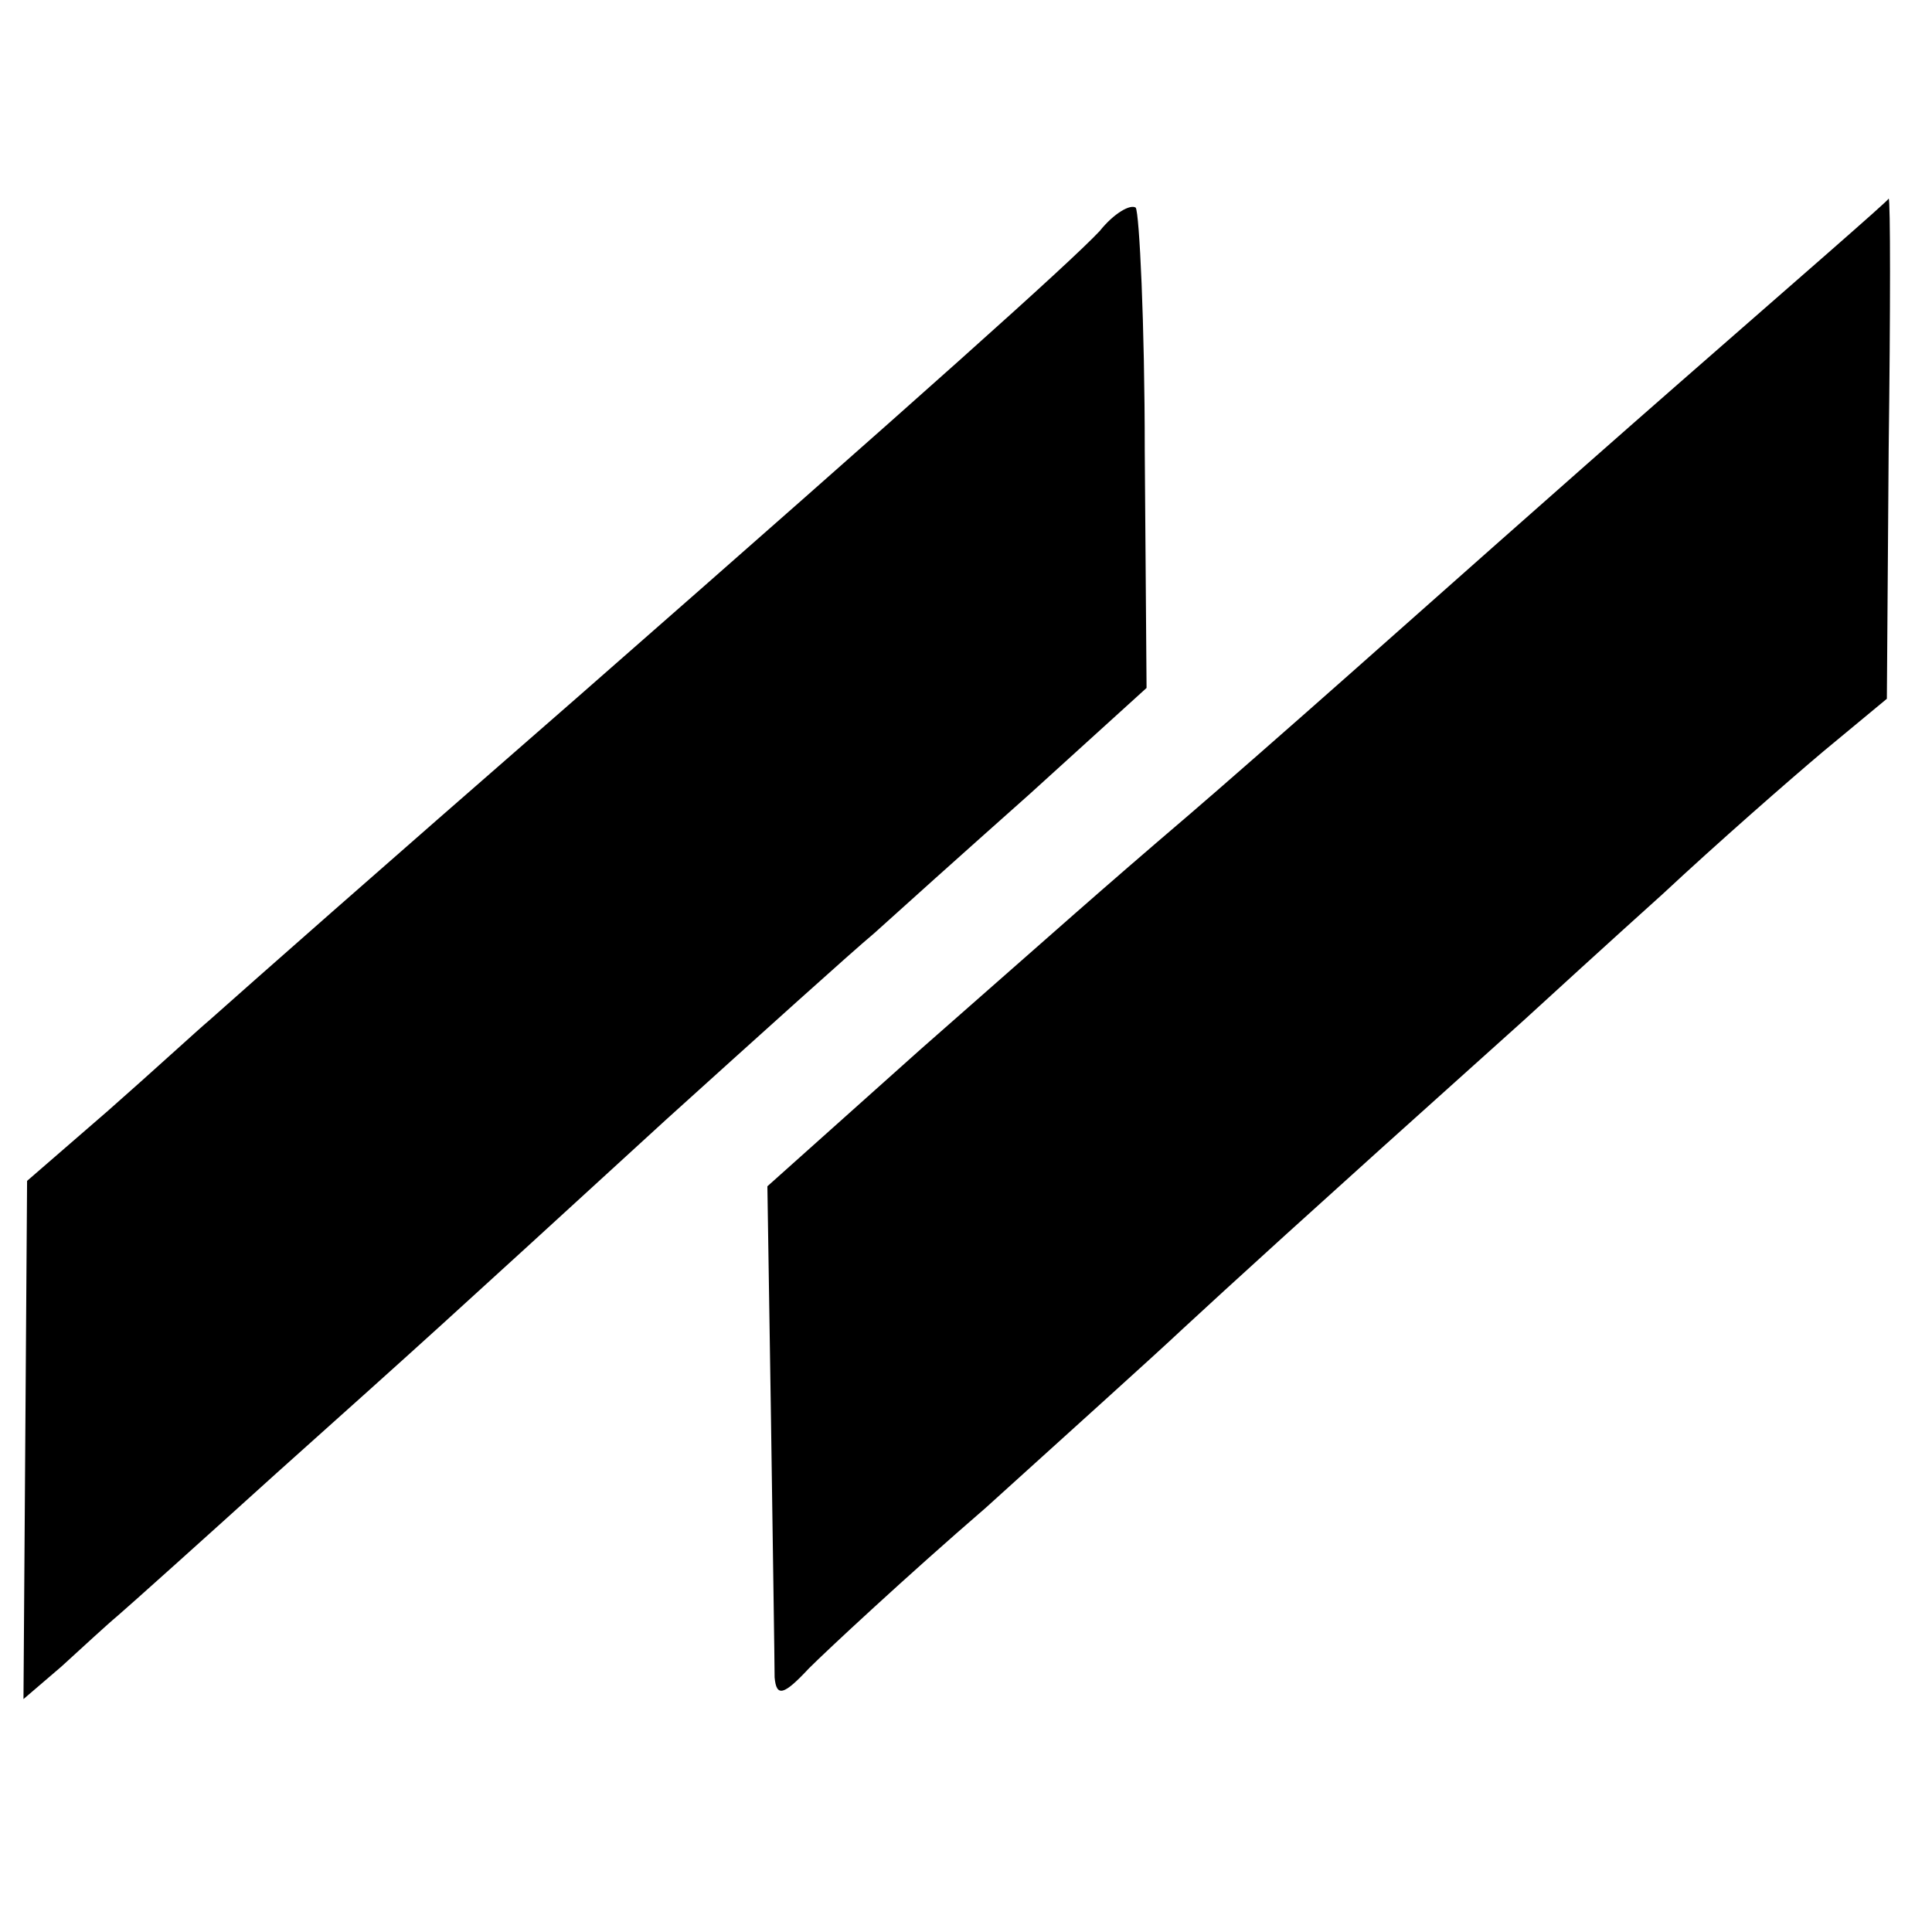
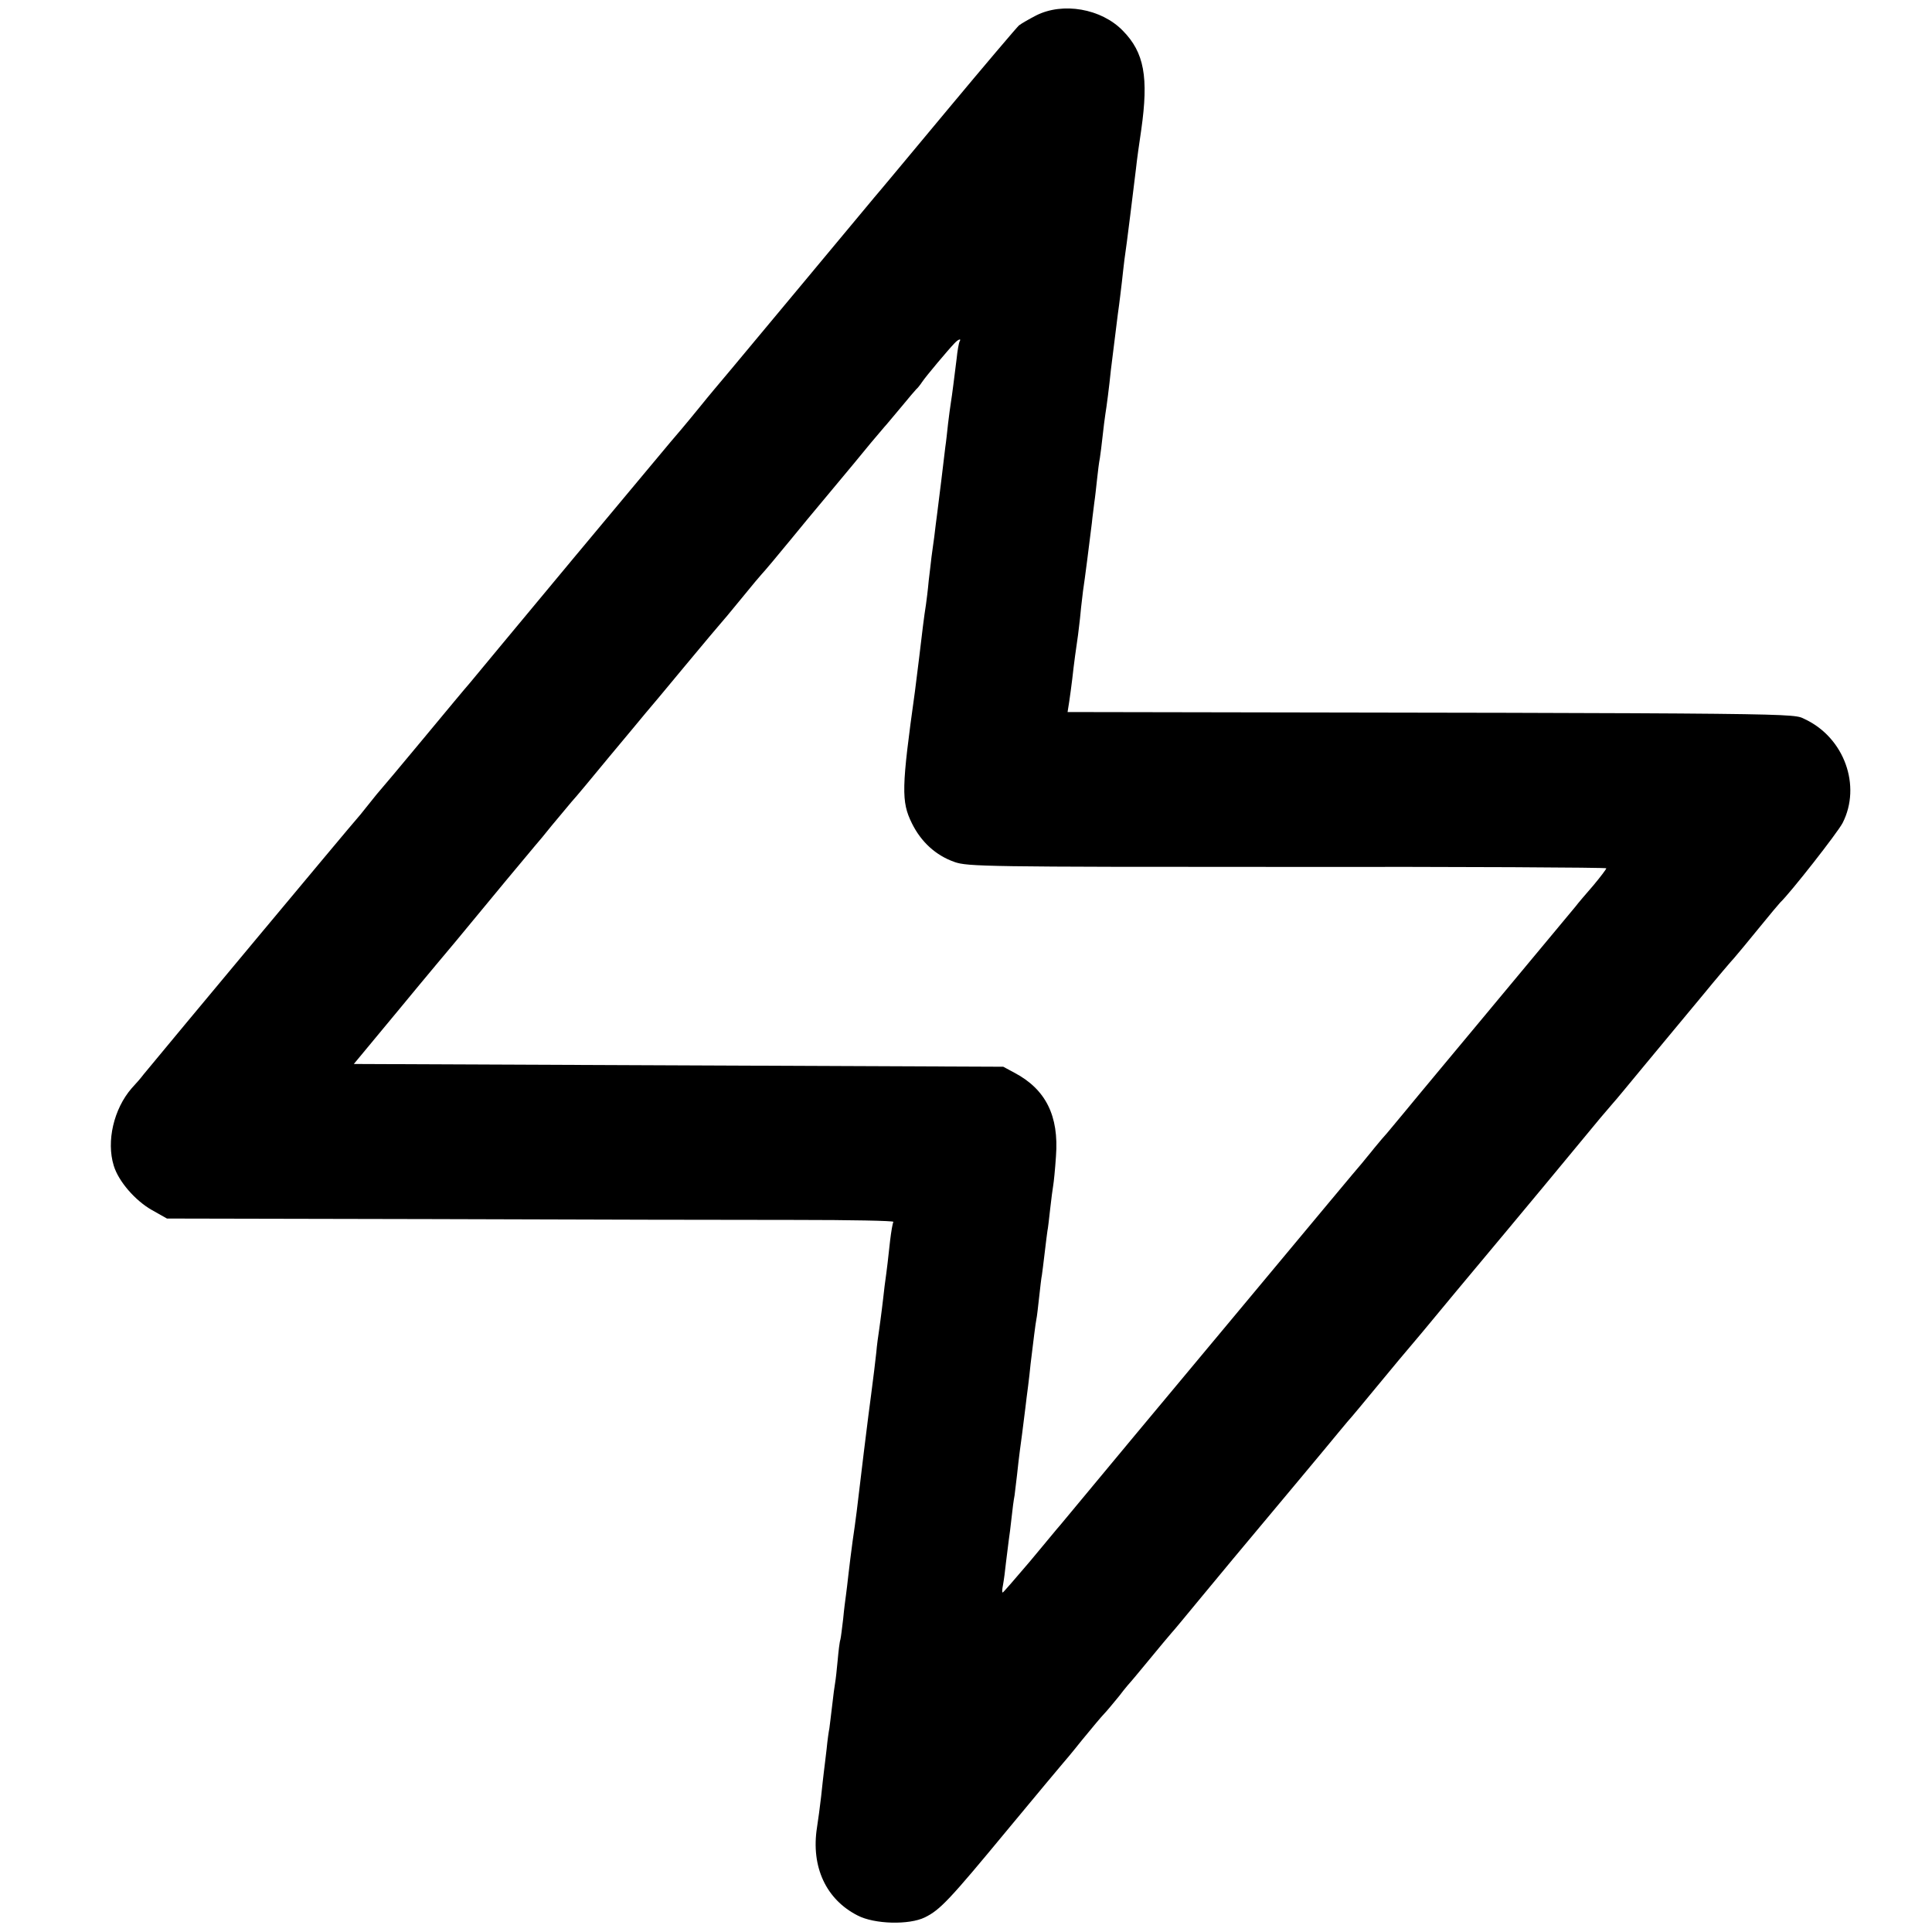
- <svg xmlns="http://www.w3.org/2000/svg" version="1.0" width="107pt" height="107pt" viewBox="0 0 107 107" preserveAspectRatio="xMidYMid meet">
-   <g transform="translate(0,107) scale(0.1,-0.1)" fill="#000000" stroke="none">
-     <path d="M609 942 c-17 -18 -95 -88 -289 -258 -117 -102 -177 -155 -204 -179 -6 -5 -31 -28 -56 -50 l-45 -39 -1 -144 -1 -143 21 18 c11 10 25 23 31 28 7 6 46 41 88 79 86 77 86 77 216 196 52 47 103 93 115 103 11 10 50 45 86 77 l65 59 -1 131 c0 71 -3 132 -5 135 -3 2 -12 -3 -20 -13z" />
-     <path d="M929 857 c-64 -56 -145 -128 -180 -159 -35 -31 -75 -66 -89 -78 -55 -47 -68 -59 -150 -131 l-85 -76 2 -129 c1 -71 2 -135 2 -143 1 -11 5 -10 19 5 10 10 54 51 98 89 43 39 92 83 109 99 26 24 63 58 189 171 12 11 47 43 77 70 30 28 70 63 89 79 l35 29 1 138 c1 77 1 139 0 139 0 -1 -53 -47 -117 -103z" />
+ <svg xmlns="http://www.w3.org/2000/svg" version="1.0" width="700pt" height="700pt" viewBox="0 0 700 700" preserveAspectRatio="xMidYMid meet">
+   <g transform="translate(0,700) scale(0.1,-0.1)" fill="#000000" stroke="none">
+     <path d="M3754 6944 c-25 -13 -53 -29 -62 -36 -8 -7 -126 -146 -261 -308 -135 -162 -253 -304 -263 -315 -9 -11 -123 -148 -254 -305 -294 -353 -305 -366 -328 -393 -10 -12 -35 -42 -55 -67 -20 -25 -48 -58 -62 -75 -15 -16 -189 -226 -389 -465 -199 -239 -369 -444 -378 -455 -10 -11 -85 -101 -167 -200 -82 -99 -152 -182 -155 -185 -3 -3 -23 -27 -45 -55 -21 -27 -42 -52 -45 -55 -5 -4 -698 -835 -770 -923 -8 -11 -27 -33 -43 -50 -65 -75 -92 -192 -65 -280 17 -57 78 -127 138 -161 l55 -31 960 -2 c528 -2 1121 -3 1318 -3 197 0 356 -3 354 -7 -3 -5 -8 -35 -12 -68 -7 -64 -10 -93 -20 -165 -3 -25 -7 -63 -10 -85 -3 -22 -7 -56 -10 -75 -3 -19 -8 -55 -10 -80 -5 -45 -9 -78 -19 -155 -3 -22 -15 -114 -26 -205 -26 -220 -29 -243 -41 -325 -5 -38 -12 -92 -15 -120 -3 -27 -7 -61 -9 -75 -2 -14 -7 -52 -10 -85 -4 -33 -8 -67 -10 -75 -3 -8 -7 -42 -10 -76 -3 -33 -7 -69 -9 -80 -2 -10 -7 -48 -11 -84 -4 -36 -9 -73 -10 -82 -2 -9 -7 -43 -10 -75 -4 -32 -8 -69 -10 -83 -2 -14 -6 -54 -10 -90 -4 -36 -11 -86 -15 -112 -22 -142 33 -260 147 -318 61 -32 187 -35 244 -7 55 27 89 63 299 317 107 129 197 237 200 240 3 3 35 41 70 85 36 44 72 87 80 95 8 8 33 38 55 65 21 28 42 52 45 55 3 3 25 30 50 60 56 68 82 99 95 114 6 6 53 63 105 126 117 141 83 101 350 420 21 25 66 79 100 120 34 41 71 86 83 100 13 14 65 77 117 140 52 63 97 117 100 120 3 3 82 97 175 210 94 113 180 216 192 230 18 21 217 261 331 399 21 25 42 49 47 55 6 6 53 63 105 126 52 63 103 124 112 135 9 11 58 70 108 130 50 61 101 121 114 135 12 14 53 63 91 110 38 47 72 87 75 90 37 35 207 252 226 288 69 135 6 309 -136 376 -48 22 49 22 -2583 26 l-89 0 6 38 c3 20 8 57 11 82 6 55 14 113 21 160 2 19 7 55 9 79 2 24 7 60 9 80 6 38 24 180 32 246 2 22 7 56 9 75 3 19 7 58 10 85 3 28 7 61 10 75 2 14 7 50 10 80 3 30 8 66 10 80 4 23 14 100 20 160 5 42 15 121 25 201 6 41 12 95 15 119 2 23 7 59 9 79 8 51 34 266 42 331 3 30 12 93 19 140 27 190 11 280 -67 359 -78 80 -217 104 -314 55z m-277 -1181 c-3 -5 -8 -33 -11 -63 -9 -72 -16 -129 -21 -160 -2 -14 -7 -47 -10 -75 -3 -27 -7 -66 -10 -85 -2 -19 -9 -75 -15 -125 -6 -49 -13 -103 -15 -120 -2 -16 -7 -52 -10 -80 -4 -27 -8 -60 -10 -73 -1 -12 -6 -50 -10 -85 -3 -34 -8 -73 -10 -87 -7 -43 -14 -102 -25 -195 -6 -49 -13 -103 -15 -120 -49 -351 -50 -399 -11 -478 33 -67 86 -116 154 -140 47 -17 117 -18 1206 -18 636 1 1156 -2 1156 -5 0 -3 -21 -31 -47 -62 -27 -31 -56 -65 -65 -77 -20 -24 -334 -401 -387 -465 -21 -25 -66 -79 -100 -120 -34 -41 -70 -84 -79 -95 -9 -11 -37 -45 -62 -75 -25 -30 -50 -60 -55 -66 -6 -6 -27 -31 -46 -54 -18 -23 -39 -47 -44 -54 -6 -6 -190 -227 -410 -491 -220 -264 -408 -489 -417 -500 -9 -11 -69 -83 -133 -160 -64 -77 -124 -149 -133 -160 -10 -11 -59 -71 -111 -133 -52 -61 -96 -112 -98 -112 -3 0 -2 12 1 27 3 16 8 53 11 83 4 30 8 66 10 80 2 14 7 50 10 80 3 30 8 67 11 82 2 15 6 49 9 75 3 27 7 65 10 86 5 36 10 74 20 155 2 20 7 56 10 80 3 23 7 59 9 80 10 83 18 148 21 162 2 8 6 44 10 80 4 36 8 72 10 80 1 8 6 44 10 80 4 36 9 72 10 80 2 8 6 44 10 80 4 36 9 74 11 85 2 11 7 59 10 106 11 146 -37 242 -150 302 l-41 22 -1177 5 -1176 5 170 205 c93 113 183 220 199 239 16 19 44 53 62 75 40 49 202 244 225 271 10 11 38 45 62 75 25 30 57 68 71 85 15 16 77 91 138 165 62 74 120 144 129 155 10 11 74 88 142 170 69 83 127 152 130 155 3 3 37 43 75 90 38 47 72 87 75 90 7 7 56 65 105 125 22 27 87 106 145 175 58 69 123 148 145 175 22 26 45 53 50 59 6 6 32 38 60 71 27 33 52 62 55 65 4 3 13 14 21 26 14 21 94 116 117 140 14 15 26 19 19 7z" />
  </g>
</svg>
